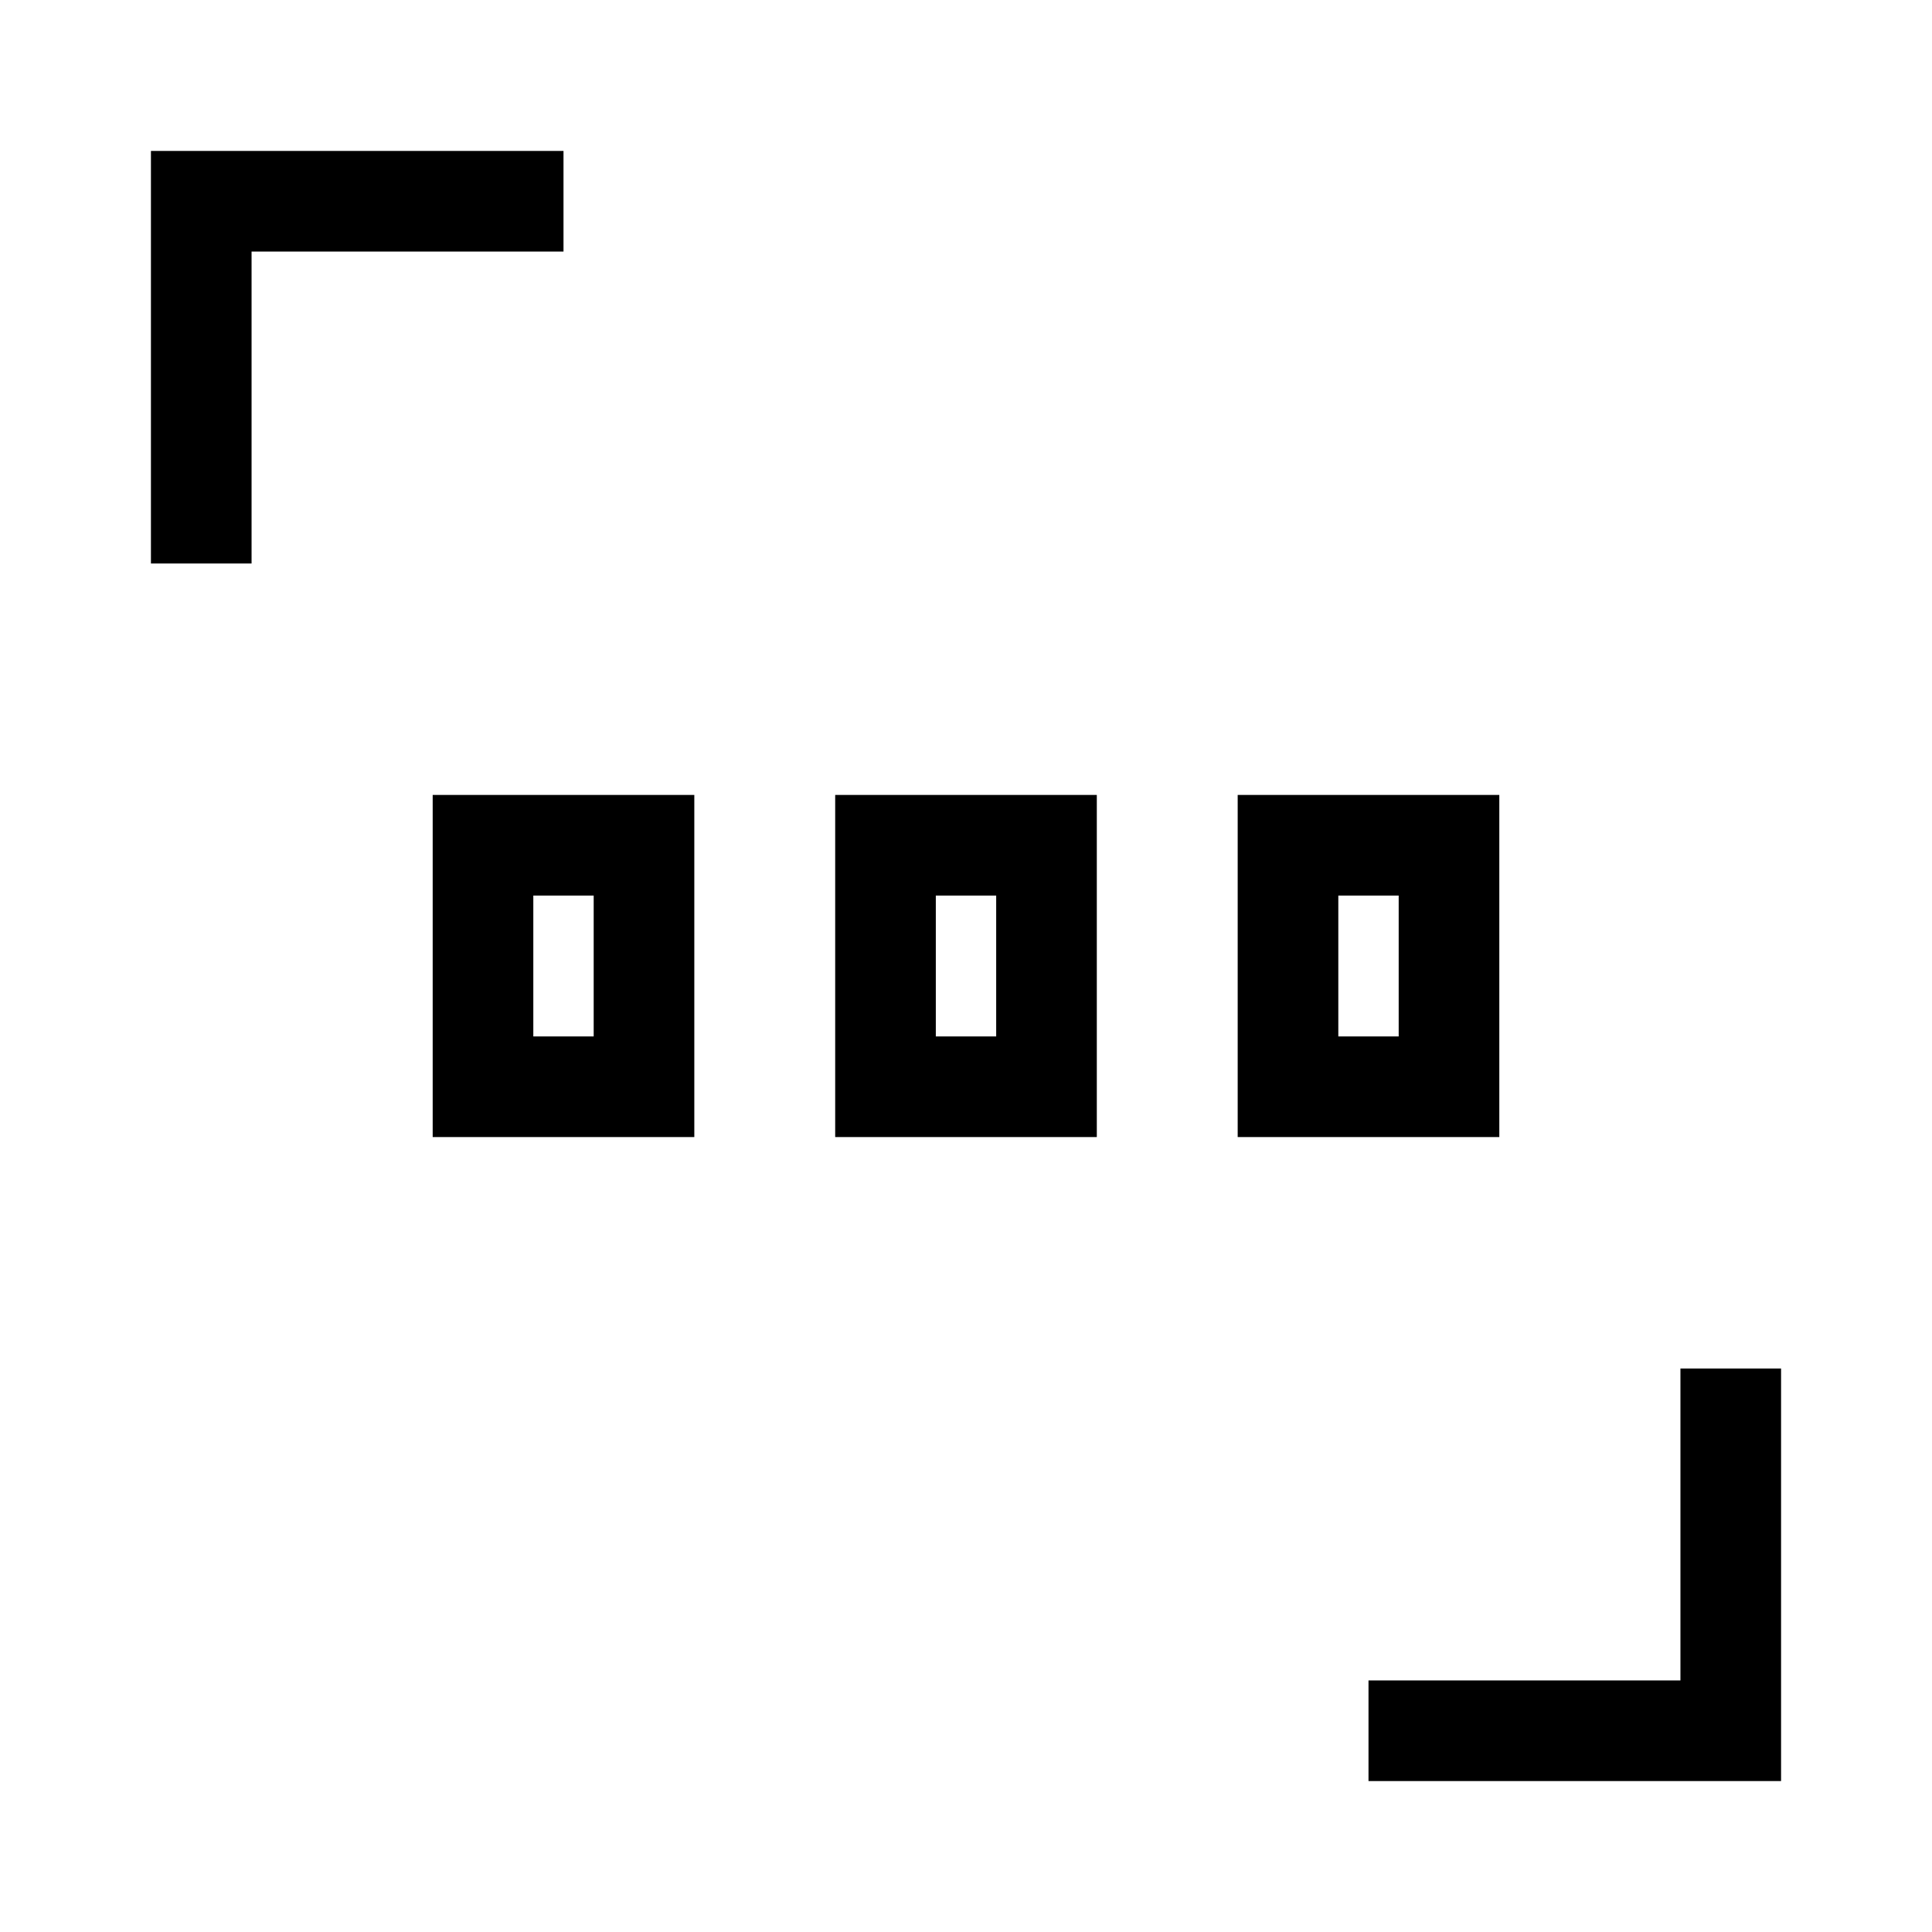
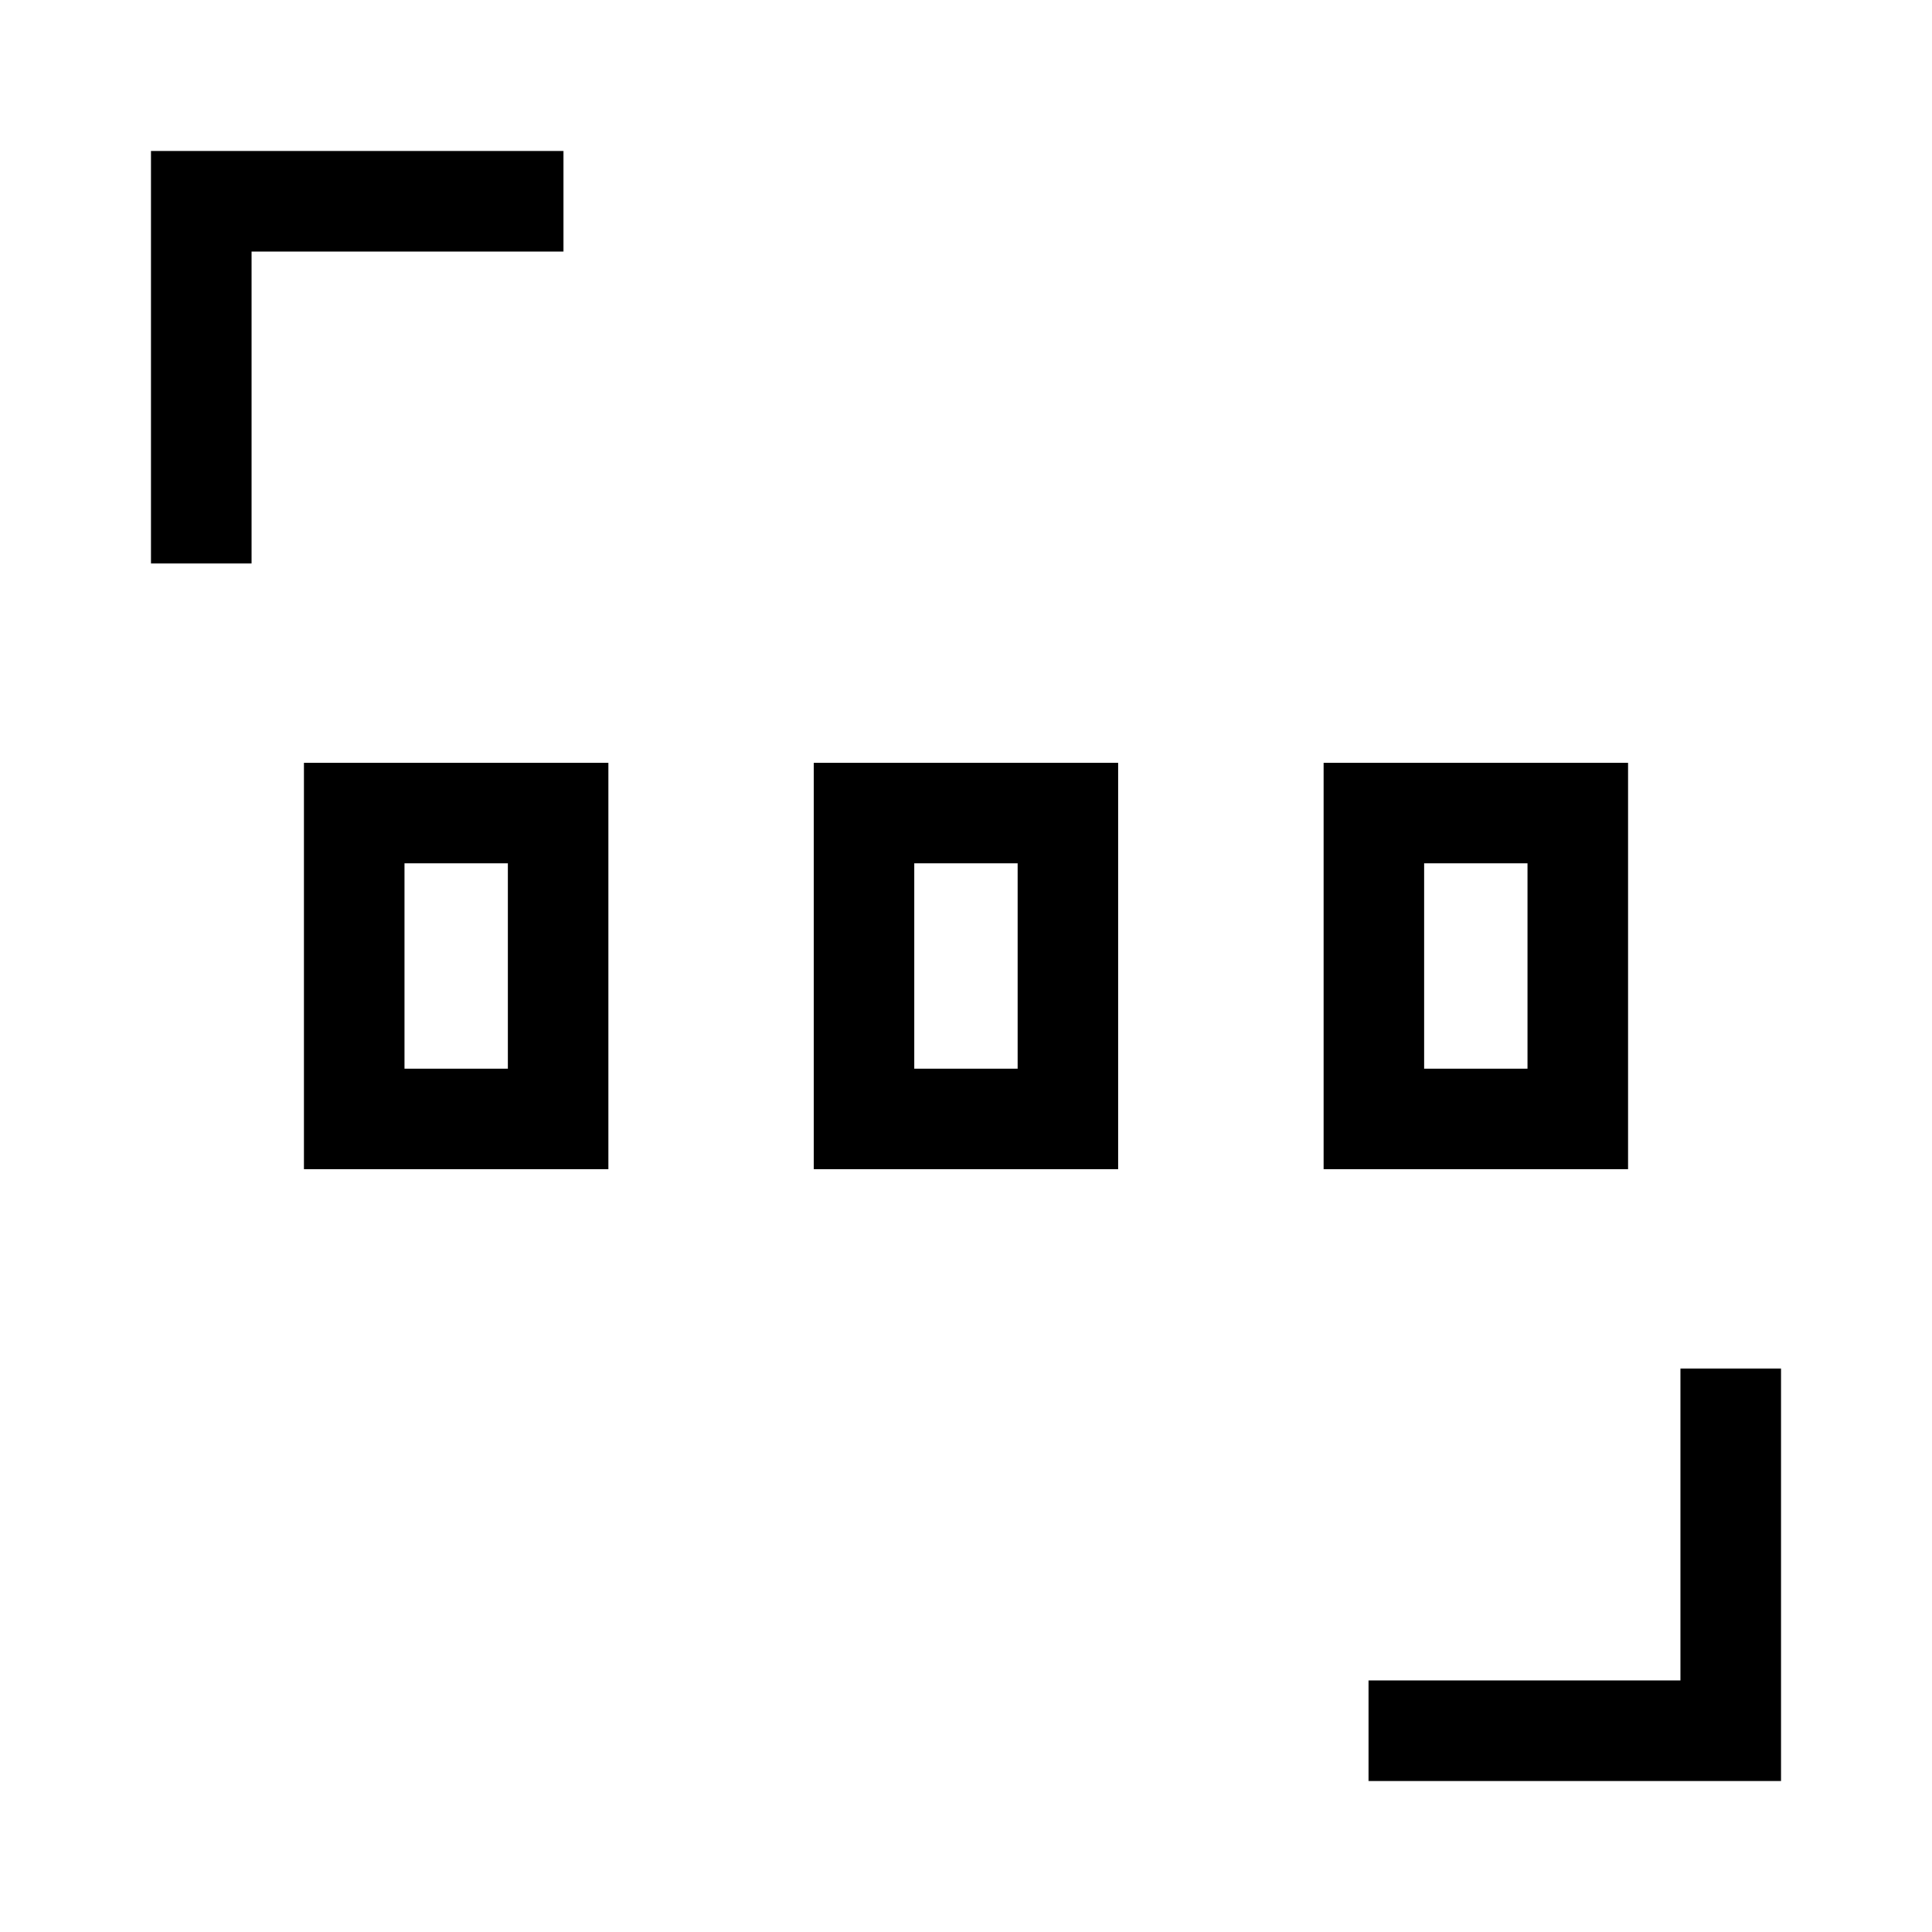
<svg xmlns="http://www.w3.org/2000/svg" viewBox="0 0 24 24" fill="none" stroke="currentColor" stroke-width="1.25" stroke-linecap="butt" stroke-linejoin="miter">
-   <path d="M6 10.5H8V13.5H6Z" />
-   <path d="M11 10.5H13V13.5H11Z" />
-   <path d="M16 10.5H18V13.5H16Z" />
+   <path d="M4.4,10.1h2.533v3.8h-2.533z" />
+   <path d="M10.733,10.1h2.533v3.8h-2.533z" />
+   <path d="M17.067,10.1h2.533v3.8h-2.533z" />
  <path d="M2.5 7V2.5H7" />
  <path d="M21.5 17V21.5H17" />
</svg>
